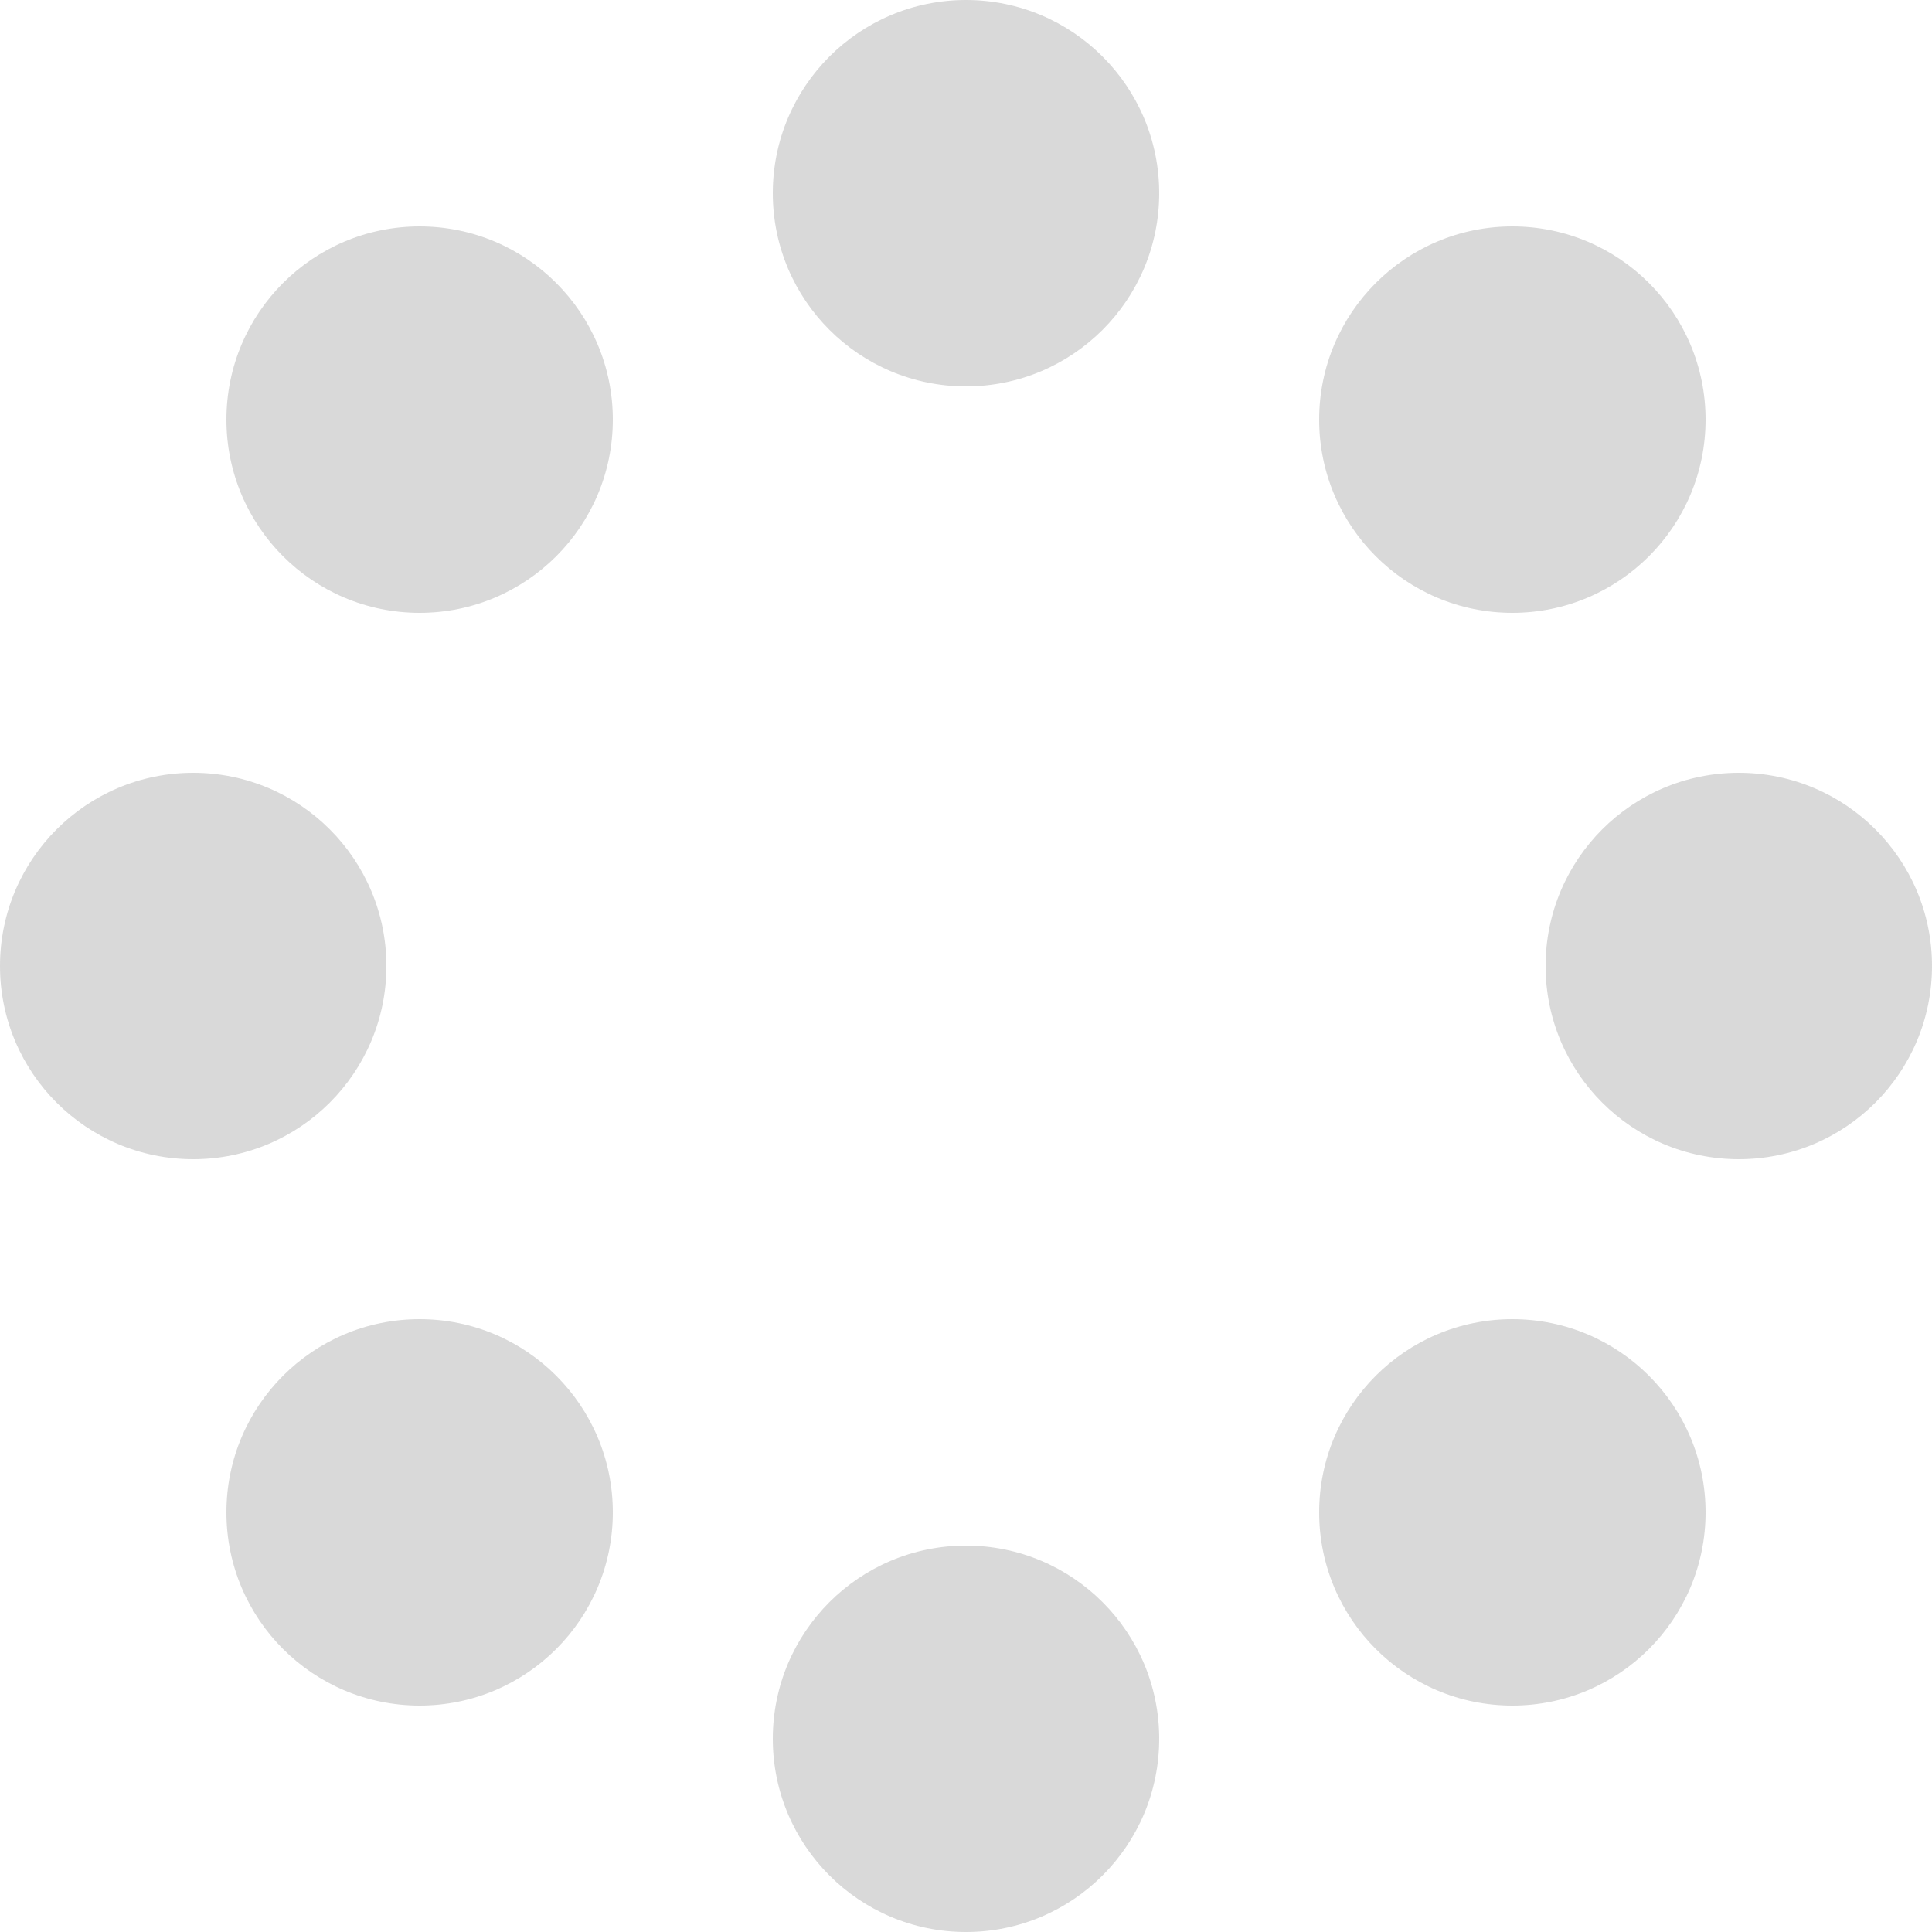
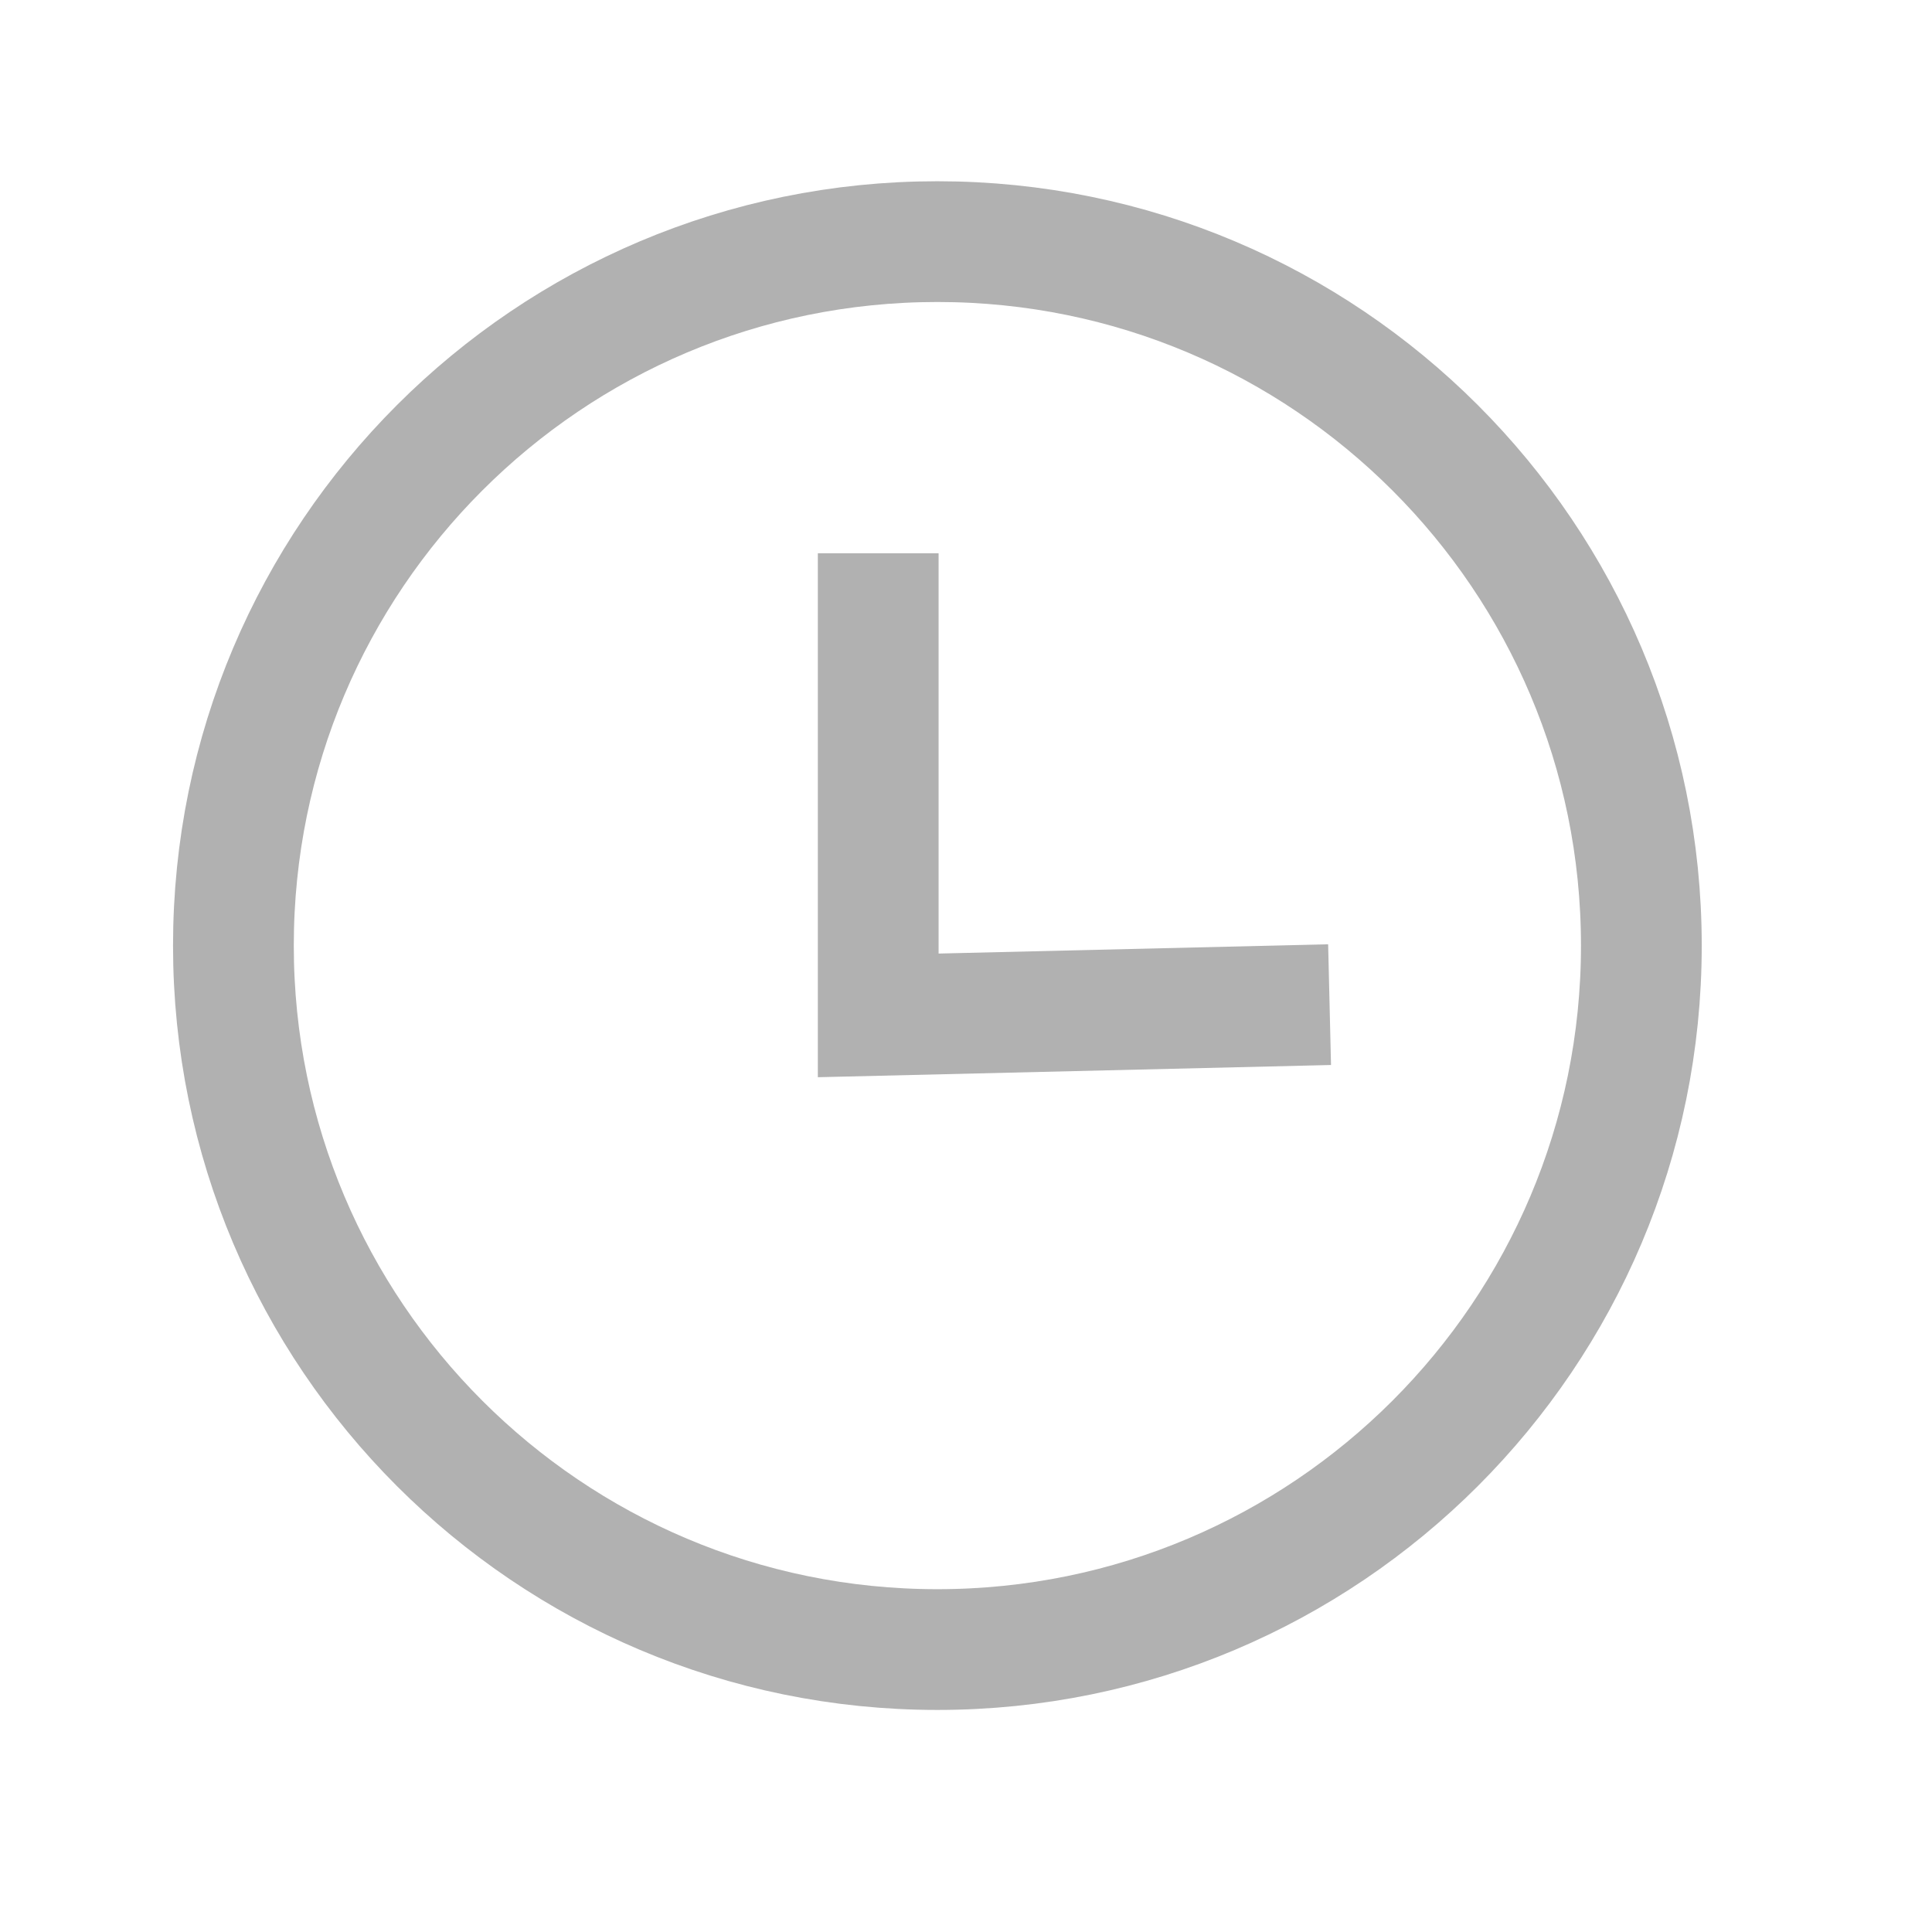
- <svg xmlns="http://www.w3.org/2000/svg" version="1.1" width="10px" height="10px">
-   <style>
-     circle {
-       animation: ball 0.6s linear infinite;
-     }
- 
-     circle:nth-child(2) { animation-delay: 0.075s; }
-     circle:nth-child(3) { animation-delay: 0.15s; }
-     circle:nth-child(4) { animation-delay: 0.225s; }
-     circle:nth-child(5) { animation-delay: 0.3s; }
-     circle:nth-child(6) { animation-delay: 0.375s; }
-     circle:nth-child(7) { animation-delay: 0.45s; }
-     circle:nth-child(8) { animation-delay: 0.525s; }
- 
-     @keyframes ball {
-       from { opacity: 1; }
-       to { opacity: 0.3; }
-     }
- 	</style>
-   <g style="fill:grey;">
-     <circle cx="5" cy="1" r="1" style="opacity:0.3;" />
-     <circle cx="7.828" cy="2.172" r="1" style="opacity:0.3;" />
-     <circle cx="9" cy="5" r="1" style="opacity:0.3;" />
-     <circle cx="7.828" cy="7.828" r="1" style="opacity:0.3;" />
-     <circle cx="5" cy="9" r="1" style="opacity:0.3;" />
-     <circle cx="2.172" cy="7.828" r="1" style="opacity:0.3;" />
-     <circle cx="1" cy="5" r="1" style="opacity:0.3;" />
-     <circle cx="2.172" cy="2.172" r="1" style="opacity:0.3;" />
-   </g>
+ <svg xmlns="http://www.w3.org/2000/svg" width="16" height="16" id="svg2" version="1.1">
+   <defs id="defs12" />
+   <style type="text/css" id="style4">.icon-canvas-transparent{opacity:0;fill:#F6F6F6;} .icon-vs-out{opacity:0;fill:#F6F6F6;} .icon-vs-fg{opacity:0;fill:#F0EFF1;} .icon-folder{fill:#C5C5C5;}</style>
+   <path class="icon-canvas-transparent" d="M16 16h-16v-16h16v16z" id="canvas" />
+   <circle style="fill:none;fill-opacity:1;stroke:#b1b1b1;stroke-width:1;stroke-linecap:round;stroke-linejoin:round;stroke-miterlimit:4;stroke-dasharray:none;stroke-dashoffset:0;stroke-opacity:1" id="path4137" cx="7.763" cy="7.831" r="5.83" />
+   <path style="fill:none;fill-rule:evenodd;stroke:#b1b1b1;stroke-width:1px;stroke-linecap:butt;stroke-linejoin:miter;stroke-opacity:1" d="m 7.273,4.582 0,0 c 0,0 0,0 0,3.827 3.738,-0.089 3.738,-0.089 3.738,-0.089" id="path4139" />
</svg>
